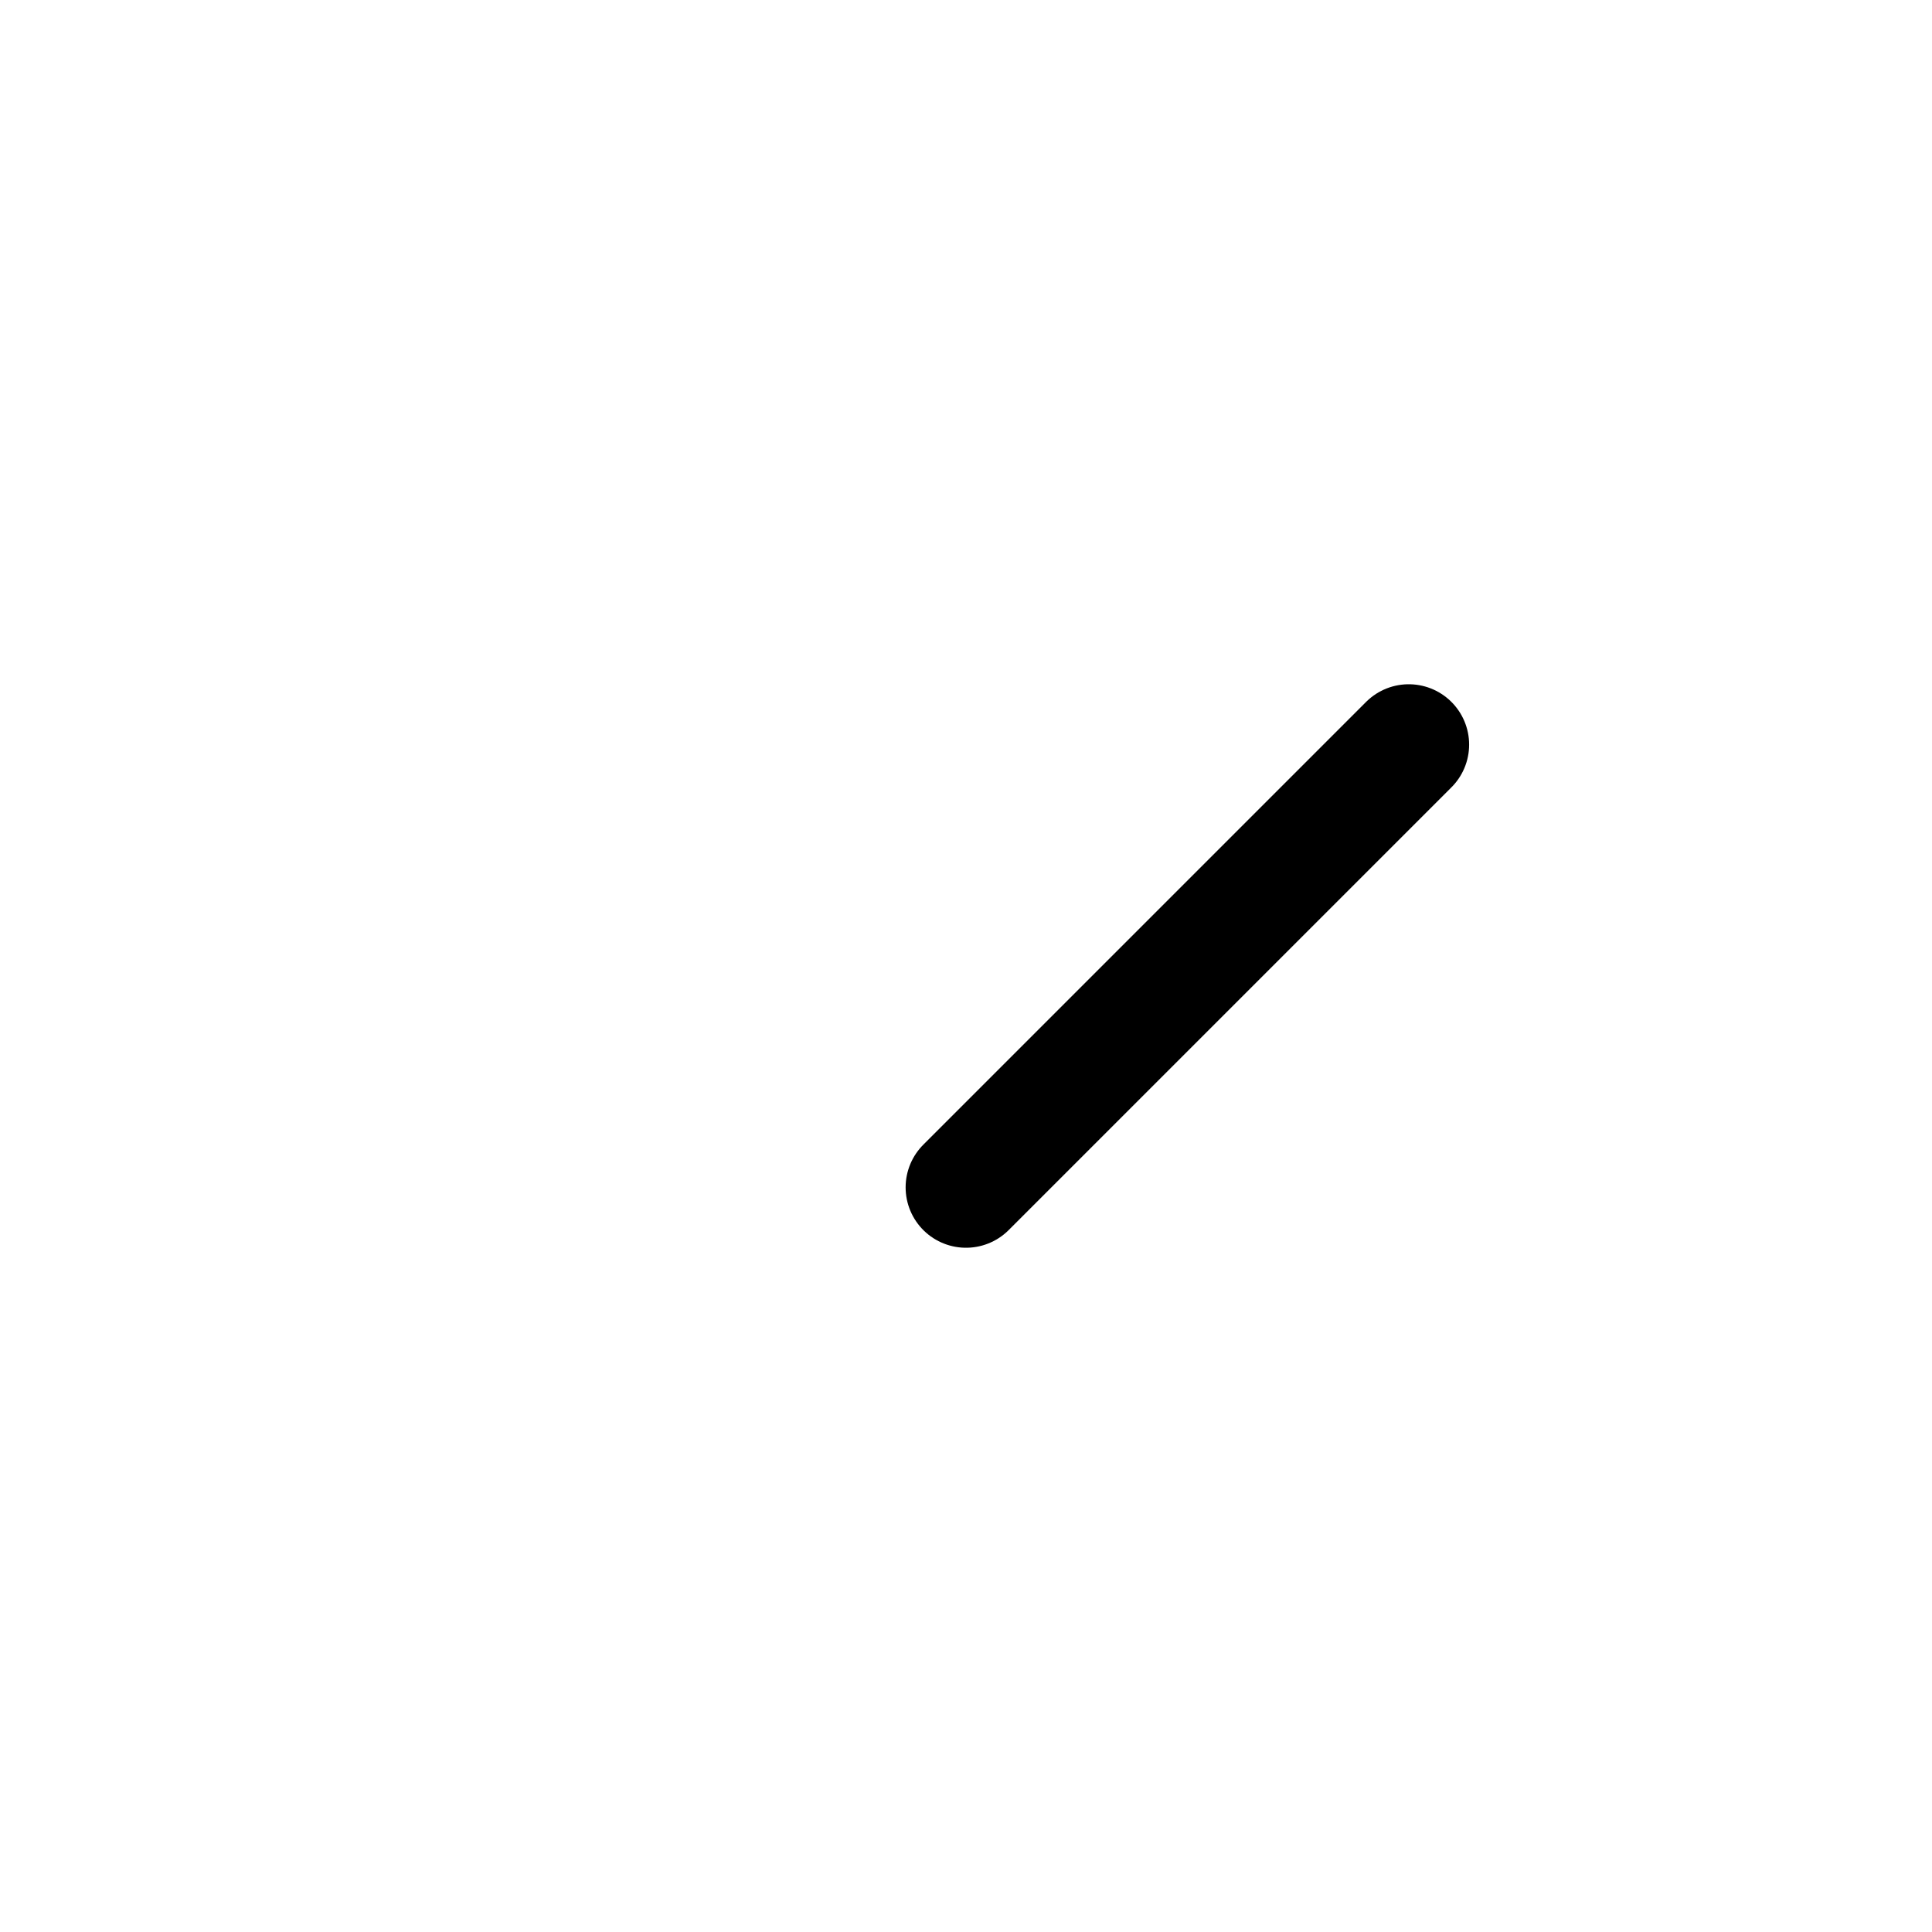
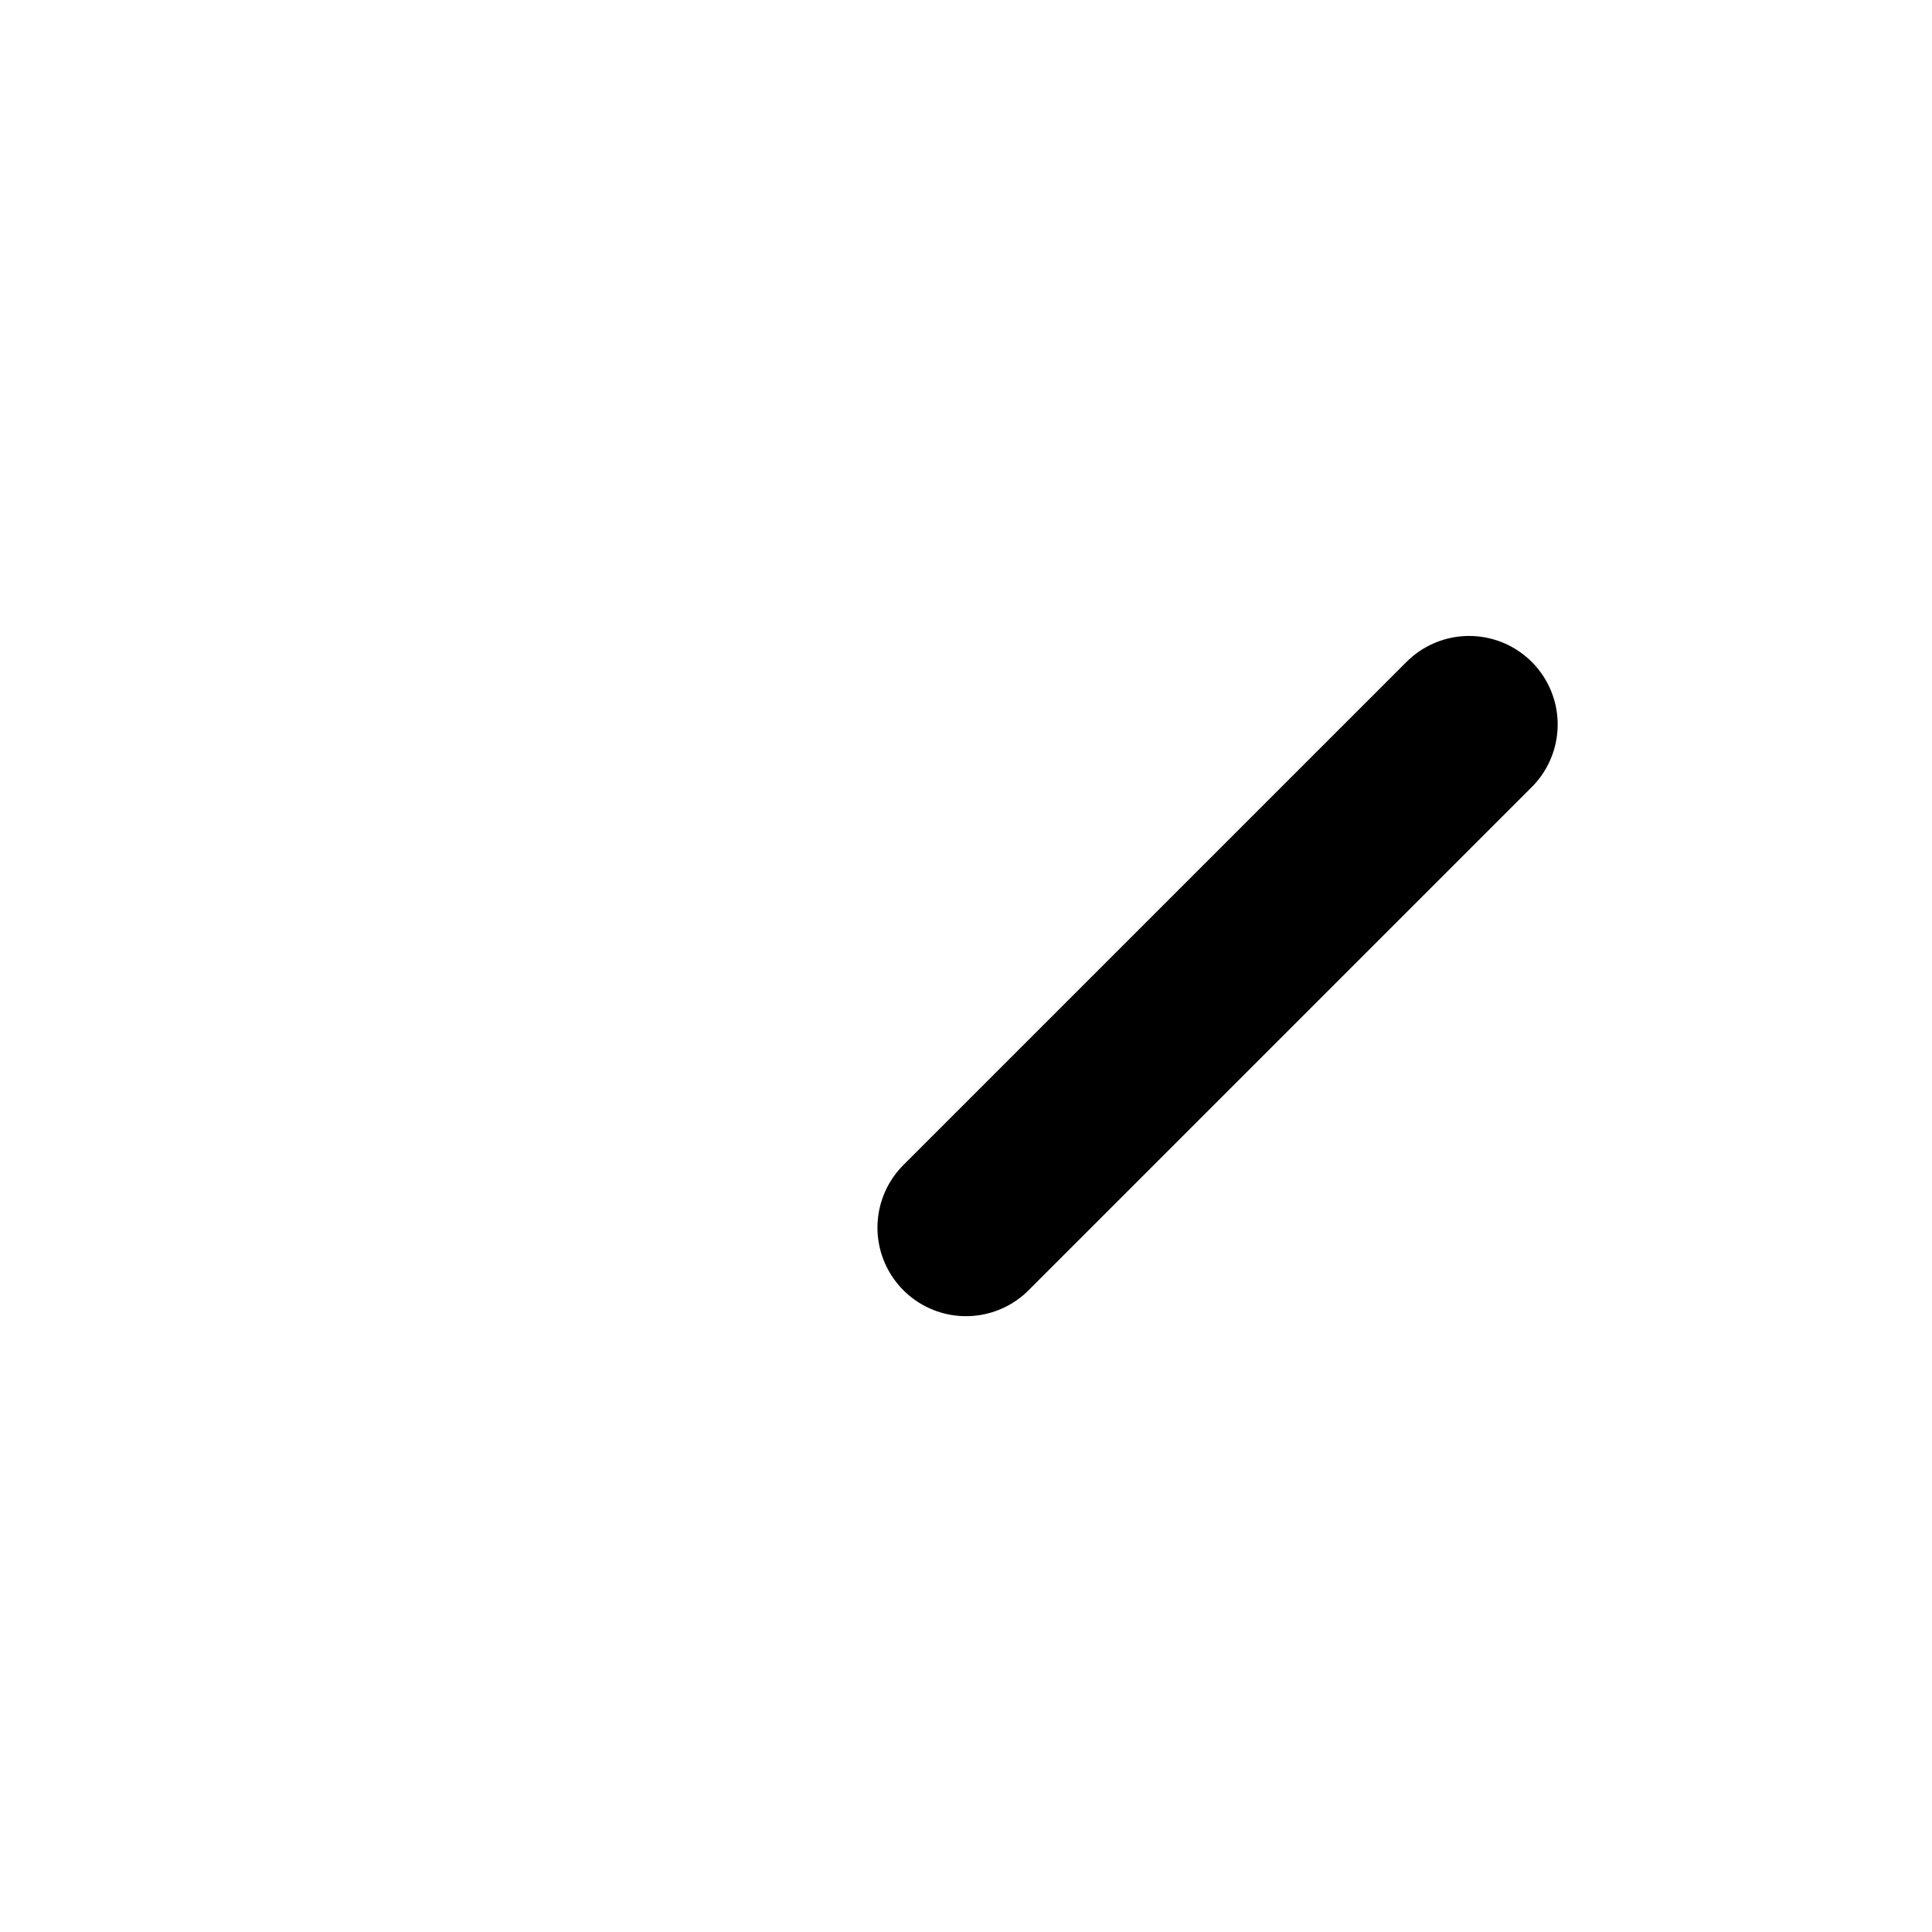
<svg xmlns="http://www.w3.org/2000/svg" width="24" height="24" viewBox="0 0 24 24">
-   <g fill="none" stroke="black" stroke-width="1.5" stroke-linecap="round" stroke-linejoin="round">
-     <path d="M12 14.75L17.5 9.25" />
+   <g fill="none" stroke="black" stroke-width="2.2" stroke-linecap="round" stroke-linejoin="round">
+     <path d="M12 15.25L18.25 9" />
  </g>
</svg>
